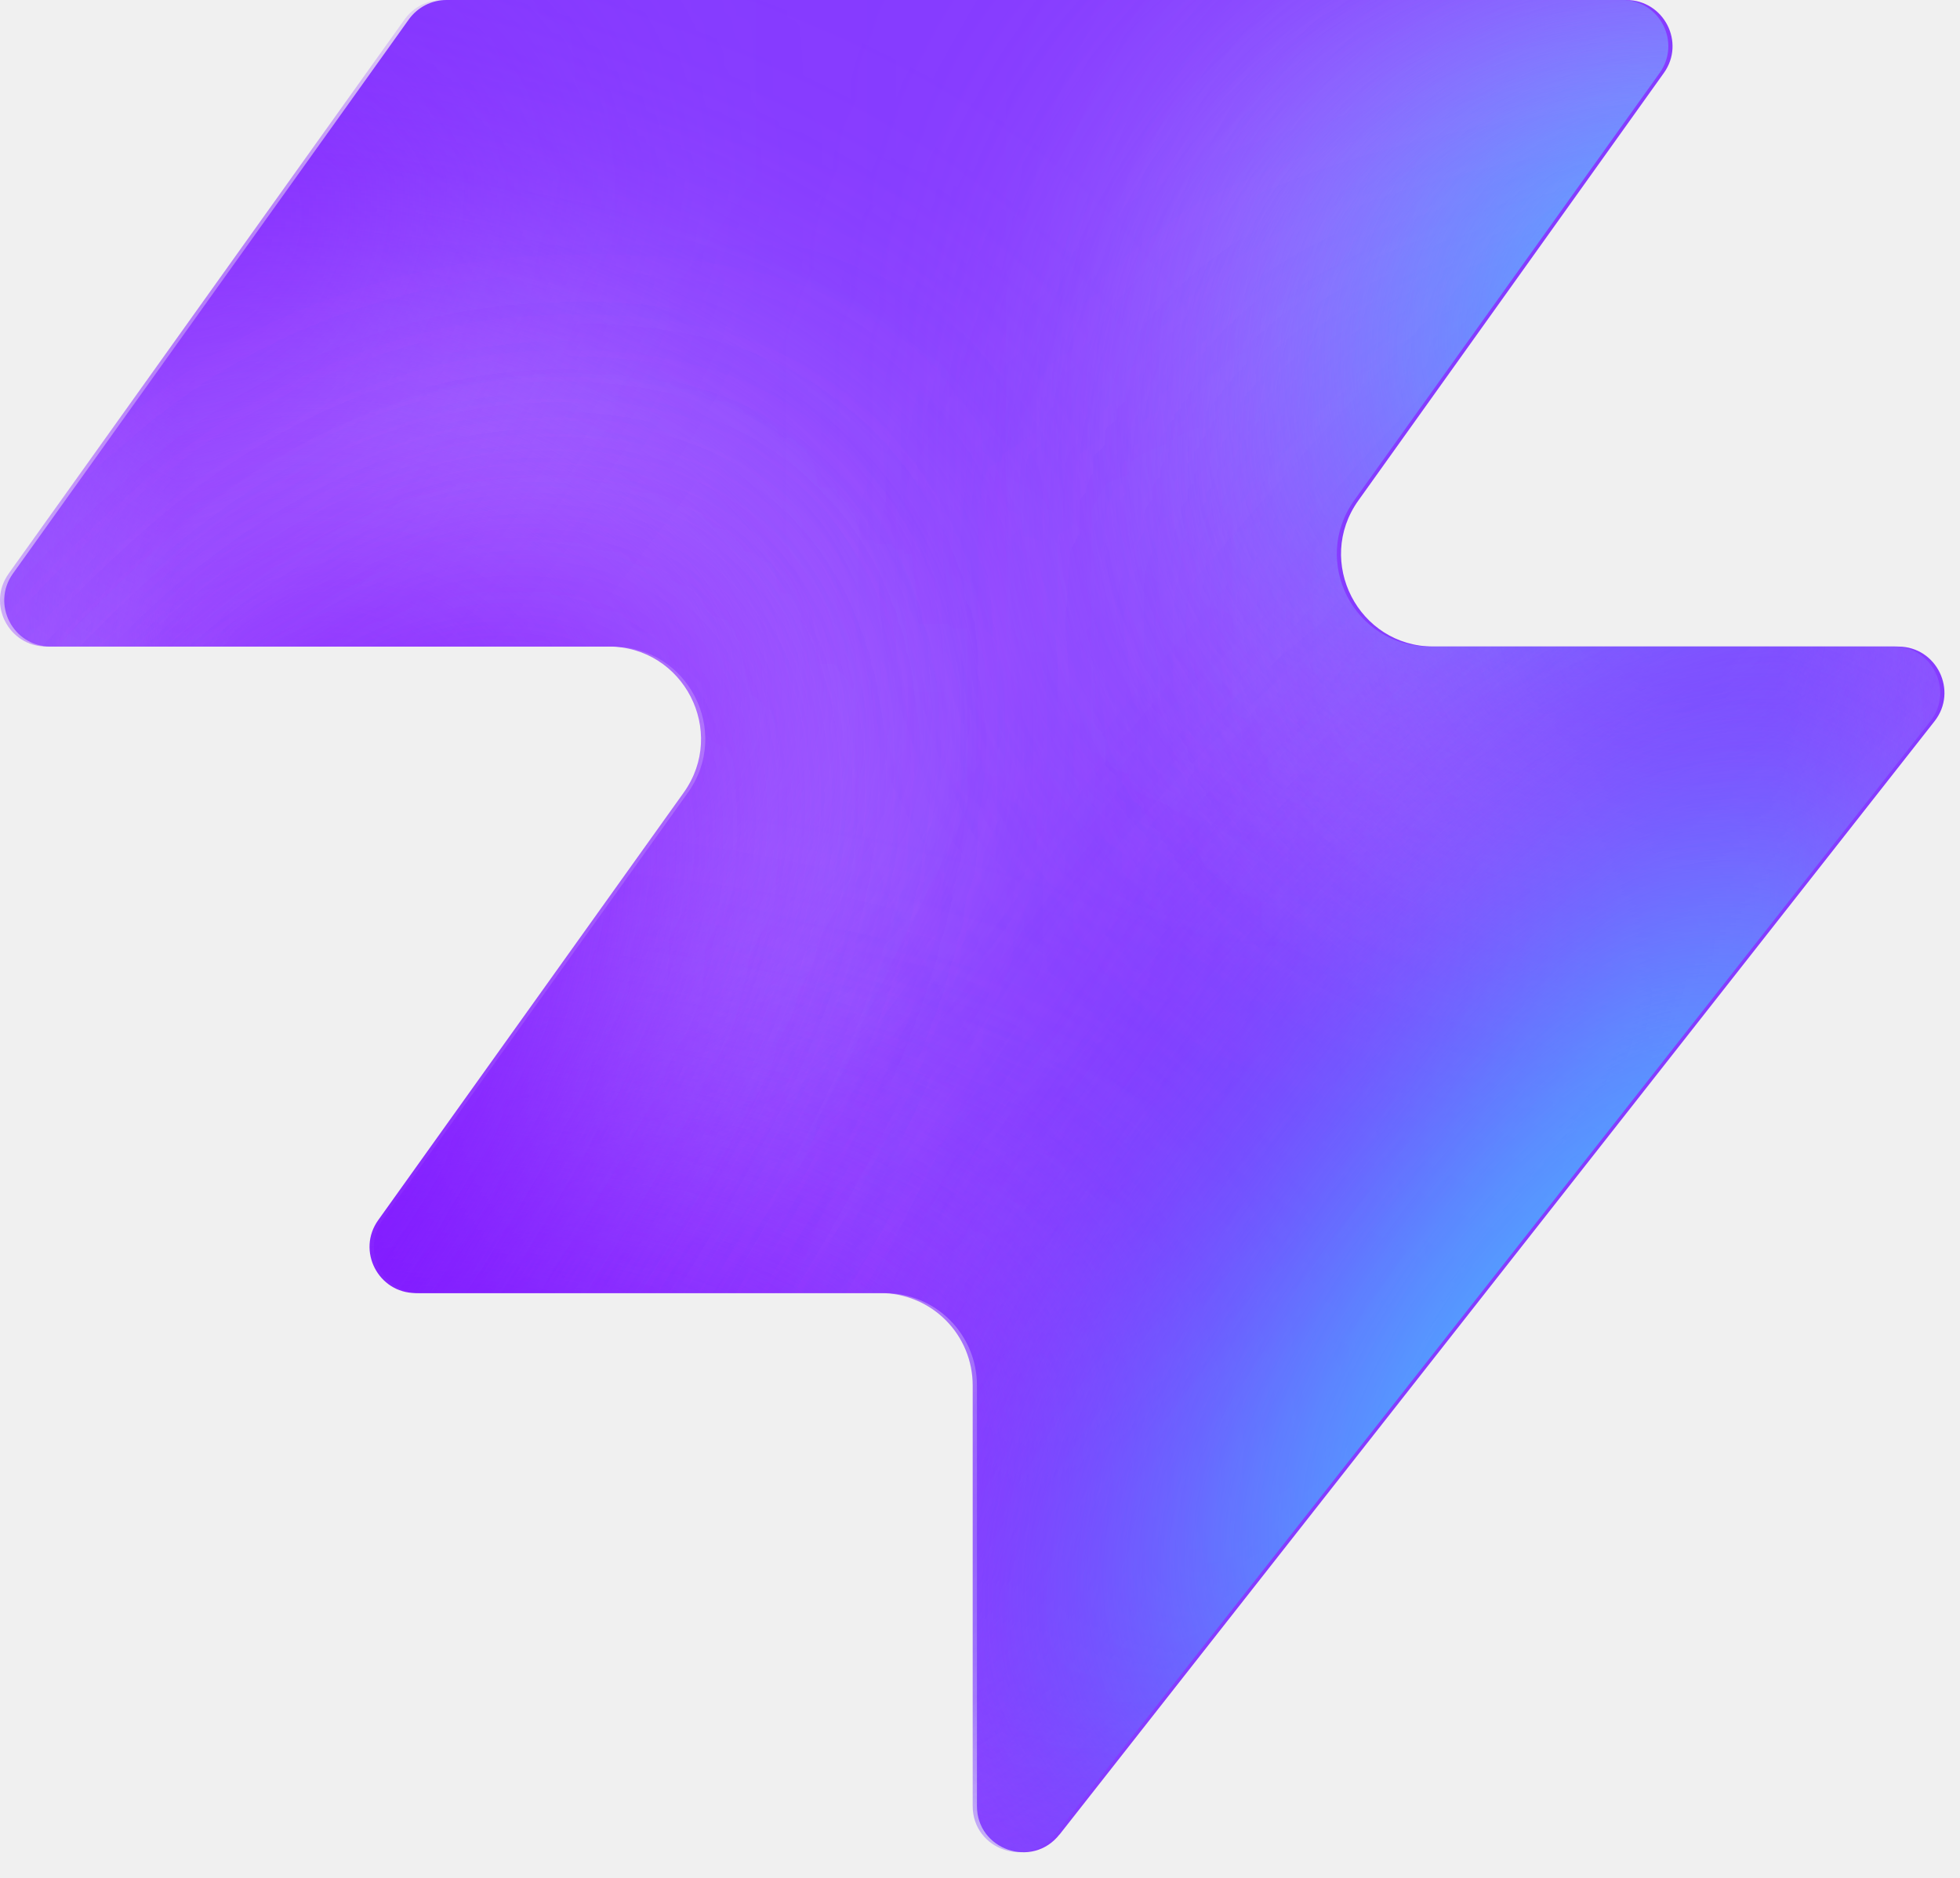
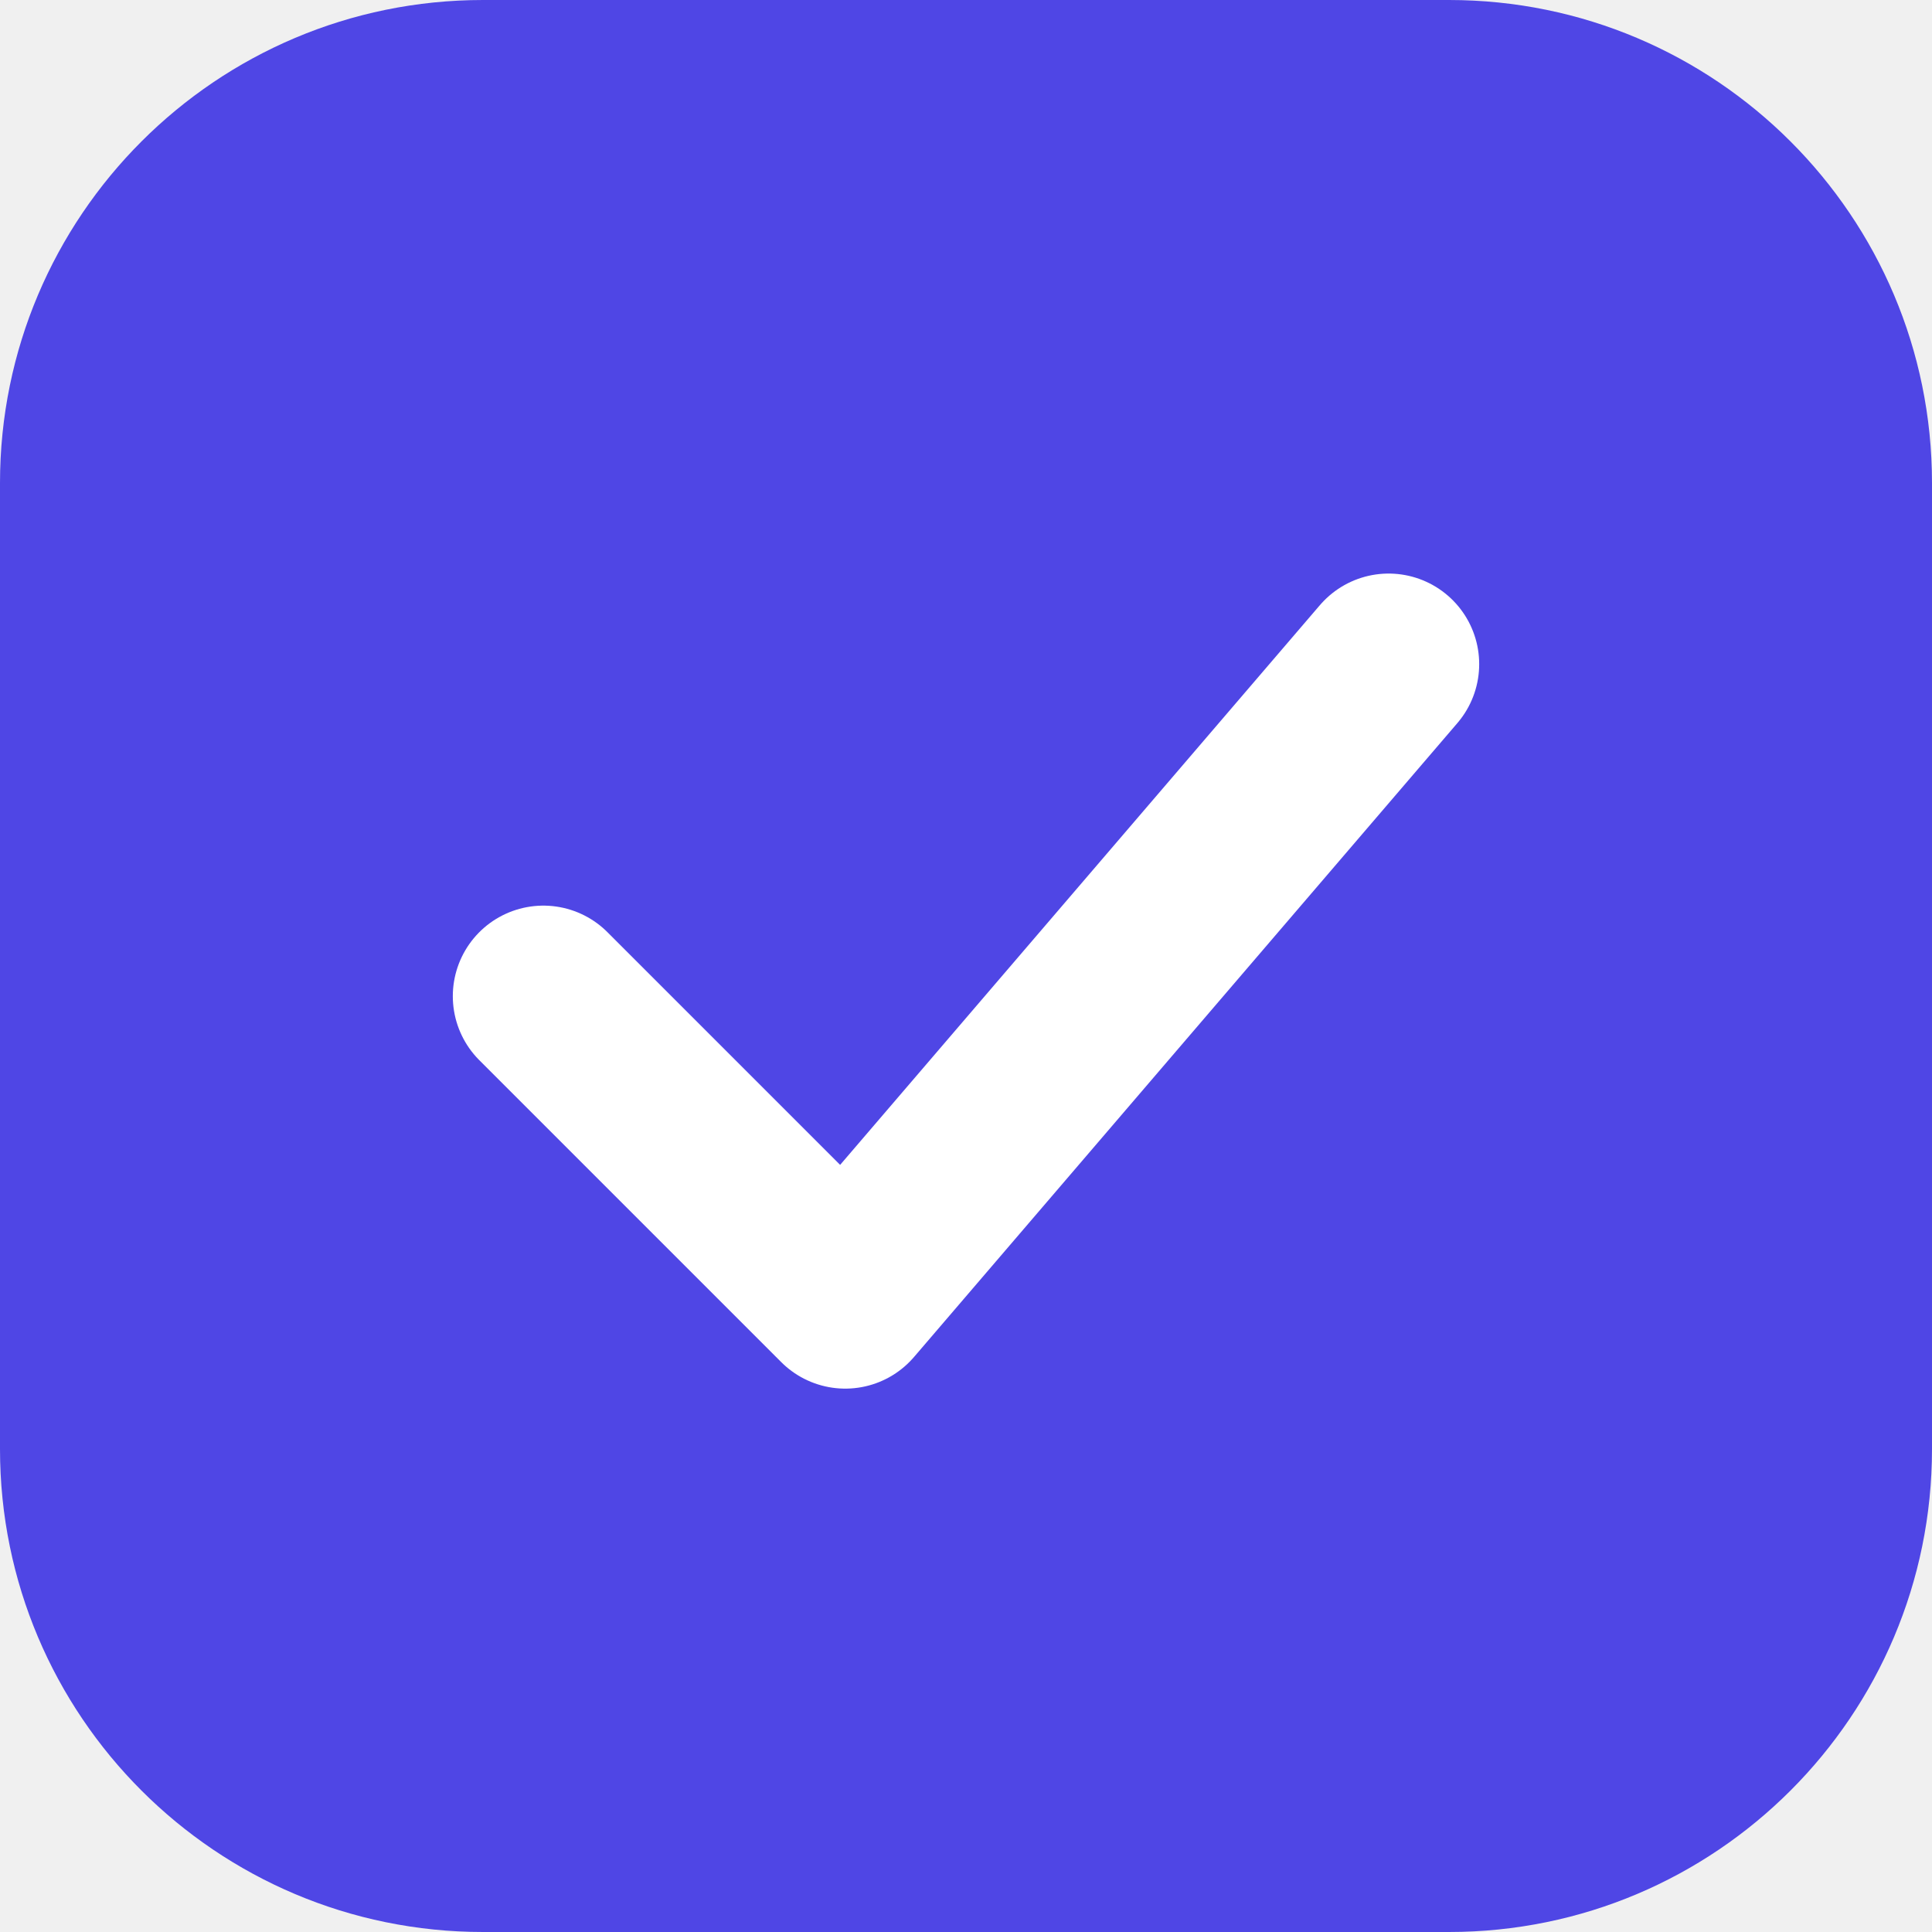
- <svg xmlns="http://www.w3.org/2000/svg" width="48" height="46" fill="none" viewBox="0 0 48 46">
-   <path fill="#863bff" d="M25.946 44.938c-.664.845-2.021.375-2.021-.698V33.937a2.26 2.26 0 0 0-2.262-2.262H10.287c-.92 0-1.456-1.04-.92-1.788l7.48-10.471c1.07-1.497 0-3.578-1.842-3.578H1.237c-.92 0-1.456-1.04-.92-1.788L10.013.474c.214-.297.556-.474.92-.474h28.894c.92 0 1.456 1.04.92 1.788l-7.48 10.471c-1.07 1.498 0 3.579 1.842 3.579h11.377c.943 0 1.473 1.088.89 1.83L25.947 44.94z" style="fill:#863bff;fill:color(display-p3 .525 .23 1);fill-opacity:1" />
-   <mask id="a" width="48" height="46" x="0" y="0" maskUnits="userSpaceOnUse" style="mask-type:alpha">
-     <path fill="#000" d="M25.842 44.938c-.664.844-2.021.375-2.021-.698V33.937a2.26 2.26 0 0 0-2.262-2.262H10.183c-.92 0-1.456-1.04-.92-1.788l7.48-10.471c1.07-1.498 0-3.579-1.842-3.579H1.133c-.92 0-1.456-1.04-.92-1.787L9.91.473c.214-.297.556-.474.92-.474h28.894c.92 0 1.456 1.04.92 1.788l-7.48 10.471c-1.07 1.498 0 3.578 1.842 3.578h11.377c.943 0 1.473 1.088.89 1.832L25.843 44.94z" style="fill:#000;fill-opacity:1" />
-   </mask>
-   <g mask="url(#a)">
-     <g filter="url(#b)">
-       <ellipse cx="5.508" cy="14.704" fill="#ede6ff" rx="5.508" ry="14.704" style="fill:#ede6ff;fill:color(display-p3 .927 .903 1);fill-opacity:1" transform="matrix(.00324 1 1 -.00324 -4.47 31.516)" />
-     </g>
-     <g filter="url(#c)">
-       <ellipse cx="10.399" cy="29.851" fill="#ede6ff" rx="10.399" ry="29.851" style="fill:#ede6ff;fill:color(display-p3 .927 .903 1);fill-opacity:1" transform="matrix(.00324 1 1 -.00324 -39.328 7.883)" />
-     </g>
-     <g filter="url(#d)">
-       <ellipse cx="5.508" cy="30.487" fill="#7e14ff" rx="5.508" ry="30.487" style="fill:#7e14ff;fill:color(display-p3 .492 .077 1);fill-opacity:1" transform="rotate(89.814 -25.913 -14.639)scale(1 -1)" />
-     </g>
-     <g filter="url(#e)">
-       <ellipse cx="5.508" cy="30.599" fill="#7e14ff" rx="5.508" ry="30.599" style="fill:#7e14ff;fill:color(display-p3 .492 .077 1);fill-opacity:1" transform="rotate(89.814 -32.644 -3.334)scale(1 -1)" />
-     </g>
-     <g filter="url(#f)">
-       <ellipse cx="5.508" cy="30.599" fill="#7e14ff" rx="5.508" ry="30.599" style="fill:#7e14ff;fill:color(display-p3 .492 .077 1);fill-opacity:1" transform="matrix(.00324 1 1 -.00324 -34.34 30.47)" />
-     </g>
-     <g filter="url(#g)">
-       <ellipse cx="14.072" cy="22.078" fill="#ede6ff" rx="14.072" ry="22.078" style="fill:#ede6ff;fill:color(display-p3 .927 .903 1);fill-opacity:1" transform="rotate(93.35 24.506 48.493)scale(-1 1)" />
-     </g>
-     <g filter="url(#h)">
-       <ellipse cx="3.47" cy="21.501" fill="#7e14ff" rx="3.47" ry="21.501" style="fill:#7e14ff;fill:color(display-p3 .492 .077 1);fill-opacity:1" transform="rotate(89.009 28.708 47.59)scale(-1 1)" />
-     </g>
-     <g filter="url(#i)">
-       <ellipse cx="3.47" cy="21.501" fill="#7e14ff" rx="3.47" ry="21.501" style="fill:#7e14ff;fill:color(display-p3 .492 .077 1);fill-opacity:1" transform="rotate(89.009 28.708 47.59)scale(-1 1)" />
-     </g>
-     <g filter="url(#j)">
-       <ellipse cx=".387" cy="8.972" fill="#7e14ff" rx="4.407" ry="29.108" style="fill:#7e14ff;fill:color(display-p3 .492 .077 1);fill-opacity:1" transform="rotate(39.51 .387 8.972)" />
-     </g>
-     <g filter="url(#k)">
-       <ellipse cx="47.523" cy="-6.092" fill="#7e14ff" rx="4.407" ry="29.108" style="fill:#7e14ff;fill:color(display-p3 .492 .077 1);fill-opacity:1" transform="rotate(37.892 47.523 -6.092)" />
-     </g>
-     <g filter="url(#l)">
-       <ellipse cx="41.412" cy="6.333" fill="#47bfff" rx="5.971" ry="9.665" style="fill:#47bfff;fill:color(display-p3 .28 .748 1);fill-opacity:1" transform="rotate(37.892 41.412 6.333)" />
-     </g>
-     <g filter="url(#m)">
-       <ellipse cx="-1.879" cy="38.332" fill="#7e14ff" rx="4.407" ry="29.108" style="fill:#7e14ff;fill:color(display-p3 .492 .077 1);fill-opacity:1" transform="rotate(37.892 -1.88 38.332)" />
-     </g>
-     <g filter="url(#n)">
-       <ellipse cx="-1.879" cy="38.332" fill="#7e14ff" rx="4.407" ry="29.108" style="fill:#7e14ff;fill:color(display-p3 .492 .077 1);fill-opacity:1" transform="rotate(37.892 -1.88 38.332)" />
-     </g>
-     <g filter="url(#o)">
-       <ellipse cx="35.651" cy="29.907" fill="#7e14ff" rx="4.407" ry="29.108" style="fill:#7e14ff;fill:color(display-p3 .492 .077 1);fill-opacity:1" transform="rotate(37.892 35.651 29.907)" />
-     </g>
-     <g filter="url(#p)">
-       <ellipse cx="38.418" cy="32.4" fill="#47bfff" rx="5.971" ry="15.297" style="fill:#47bfff;fill:color(display-p3 .28 .748 1);fill-opacity:1" transform="rotate(37.892 38.418 32.4)" />
-     </g>
-   </g>
-   <defs>
-     <filter id="b" width="60.045" height="41.654" x="-19.77" y="16.149" color-interpolation-filters="sRGB" filterUnits="userSpaceOnUse">
-       <feFlood flood-opacity="0" result="BackgroundImageFix" />
-       <feBlend in="SourceGraphic" in2="BackgroundImageFix" result="shape" />
-       <feGaussianBlur result="effect1_foregroundBlur_2002_17158" stdDeviation="7.659" />
-     </filter>
-     <filter id="c" width="90.34" height="51.437" x="-54.613" y="-7.533" color-interpolation-filters="sRGB" filterUnits="userSpaceOnUse">
-       <feFlood flood-opacity="0" result="BackgroundImageFix" />
-       <feBlend in="SourceGraphic" in2="BackgroundImageFix" result="shape" />
-       <feGaussianBlur result="effect1_foregroundBlur_2002_17158" stdDeviation="7.659" />
-     </filter>
-     <filter id="d" width="79.355" height="29.4" x="-49.64" y="2.03" color-interpolation-filters="sRGB" filterUnits="userSpaceOnUse">
-       <feFlood flood-opacity="0" result="BackgroundImageFix" />
-       <feBlend in="SourceGraphic" in2="BackgroundImageFix" result="shape" />
-       <feGaussianBlur result="effect1_foregroundBlur_2002_17158" stdDeviation="4.596" />
-     </filter>
-     <filter id="e" width="79.579" height="29.4" x="-45.045" y="20.029" color-interpolation-filters="sRGB" filterUnits="userSpaceOnUse">
-       <feFlood flood-opacity="0" result="BackgroundImageFix" />
-       <feBlend in="SourceGraphic" in2="BackgroundImageFix" result="shape" />
-       <feGaussianBlur result="effect1_foregroundBlur_2002_17158" stdDeviation="4.596" />
-     </filter>
-     <filter id="f" width="79.579" height="29.4" x="-43.513" y="21.178" color-interpolation-filters="sRGB" filterUnits="userSpaceOnUse">
-       <feFlood flood-opacity="0" result="BackgroundImageFix" />
-       <feBlend in="SourceGraphic" in2="BackgroundImageFix" result="shape" />
-       <feGaussianBlur result="effect1_foregroundBlur_2002_17158" stdDeviation="4.596" />
-     </filter>
-     <filter id="g" width="74.749" height="58.852" x="15.756" y="-17.901" color-interpolation-filters="sRGB" filterUnits="userSpaceOnUse">
-       <feFlood flood-opacity="0" result="BackgroundImageFix" />
-       <feBlend in="SourceGraphic" in2="BackgroundImageFix" result="shape" />
-       <feGaussianBlur result="effect1_foregroundBlur_2002_17158" stdDeviation="7.659" />
-     </filter>
-     <filter id="h" width="61.377" height="25.362" x="23.548" y="2.284" color-interpolation-filters="sRGB" filterUnits="userSpaceOnUse">
-       <feFlood flood-opacity="0" result="BackgroundImageFix" />
-       <feBlend in="SourceGraphic" in2="BackgroundImageFix" result="shape" />
-       <feGaussianBlur result="effect1_foregroundBlur_2002_17158" stdDeviation="4.596" />
-     </filter>
-     <filter id="i" width="61.377" height="25.362" x="23.548" y="2.284" color-interpolation-filters="sRGB" filterUnits="userSpaceOnUse">
-       <feFlood flood-opacity="0" result="BackgroundImageFix" />
-       <feBlend in="SourceGraphic" in2="BackgroundImageFix" result="shape" />
-       <feGaussianBlur result="effect1_foregroundBlur_2002_17158" stdDeviation="4.596" />
-     </filter>
-     <filter id="j" width="56.045" height="63.649" x="-27.636" y="-22.853" color-interpolation-filters="sRGB" filterUnits="userSpaceOnUse">
-       <feFlood flood-opacity="0" result="BackgroundImageFix" />
-       <feBlend in="SourceGraphic" in2="BackgroundImageFix" result="shape" />
-       <feGaussianBlur result="effect1_foregroundBlur_2002_17158" stdDeviation="4.596" />
-     </filter>
-     <filter id="k" width="54.814" height="64.646" x="20.116" y="-38.415" color-interpolation-filters="sRGB" filterUnits="userSpaceOnUse">
-       <feFlood flood-opacity="0" result="BackgroundImageFix" />
-       <feBlend in="SourceGraphic" in2="BackgroundImageFix" result="shape" />
-       <feGaussianBlur result="effect1_foregroundBlur_2002_17158" stdDeviation="4.596" />
-     </filter>
-     <filter id="l" width="33.541" height="35.313" x="24.641" y="-11.323" color-interpolation-filters="sRGB" filterUnits="userSpaceOnUse">
-       <feFlood flood-opacity="0" result="BackgroundImageFix" />
-       <feBlend in="SourceGraphic" in2="BackgroundImageFix" result="shape" />
-       <feGaussianBlur result="effect1_foregroundBlur_2002_17158" stdDeviation="4.596" />
-     </filter>
-     <filter id="m" width="54.814" height="64.646" x="-29.286" y="6.009" color-interpolation-filters="sRGB" filterUnits="userSpaceOnUse">
-       <feFlood flood-opacity="0" result="BackgroundImageFix" />
-       <feBlend in="SourceGraphic" in2="BackgroundImageFix" result="shape" />
-       <feGaussianBlur result="effect1_foregroundBlur_2002_17158" stdDeviation="4.596" />
-     </filter>
-     <filter id="n" width="54.814" height="64.646" x="-29.286" y="6.009" color-interpolation-filters="sRGB" filterUnits="userSpaceOnUse">
-       <feFlood flood-opacity="0" result="BackgroundImageFix" />
-       <feBlend in="SourceGraphic" in2="BackgroundImageFix" result="shape" />
-       <feGaussianBlur result="effect1_foregroundBlur_2002_17158" stdDeviation="4.596" />
-     </filter>
-     <filter id="o" width="54.814" height="64.646" x="8.244" y="-2.416" color-interpolation-filters="sRGB" filterUnits="userSpaceOnUse">
-       <feFlood flood-opacity="0" result="BackgroundImageFix" />
-       <feBlend in="SourceGraphic" in2="BackgroundImageFix" result="shape" />
-       <feGaussianBlur result="effect1_foregroundBlur_2002_17158" stdDeviation="4.596" />
-     </filter>
-     <filter id="p" width="39.409" height="43.623" x="18.713" y="10.588" color-interpolation-filters="sRGB" filterUnits="userSpaceOnUse">
-       <feFlood flood-opacity="0" result="BackgroundImageFix" />
-       <feBlend in="SourceGraphic" in2="BackgroundImageFix" result="shape" />
-       <feGaussianBlur result="effect1_foregroundBlur_2002_17158" stdDeviation="4.596" />
-     </filter>
-   </defs>
+ <svg xmlns="http://www.w3.org/2000/svg" viewBox="0 0 32 32">
+   <rect width="32" height="32" rx="8" fill="#4f46e5" />
+   <path d="M9 16.5L14 21.5L23 11" stroke="white" stroke-width="3" stroke-linecap="round" stroke-linejoin="round" fill="none" />
</svg>
